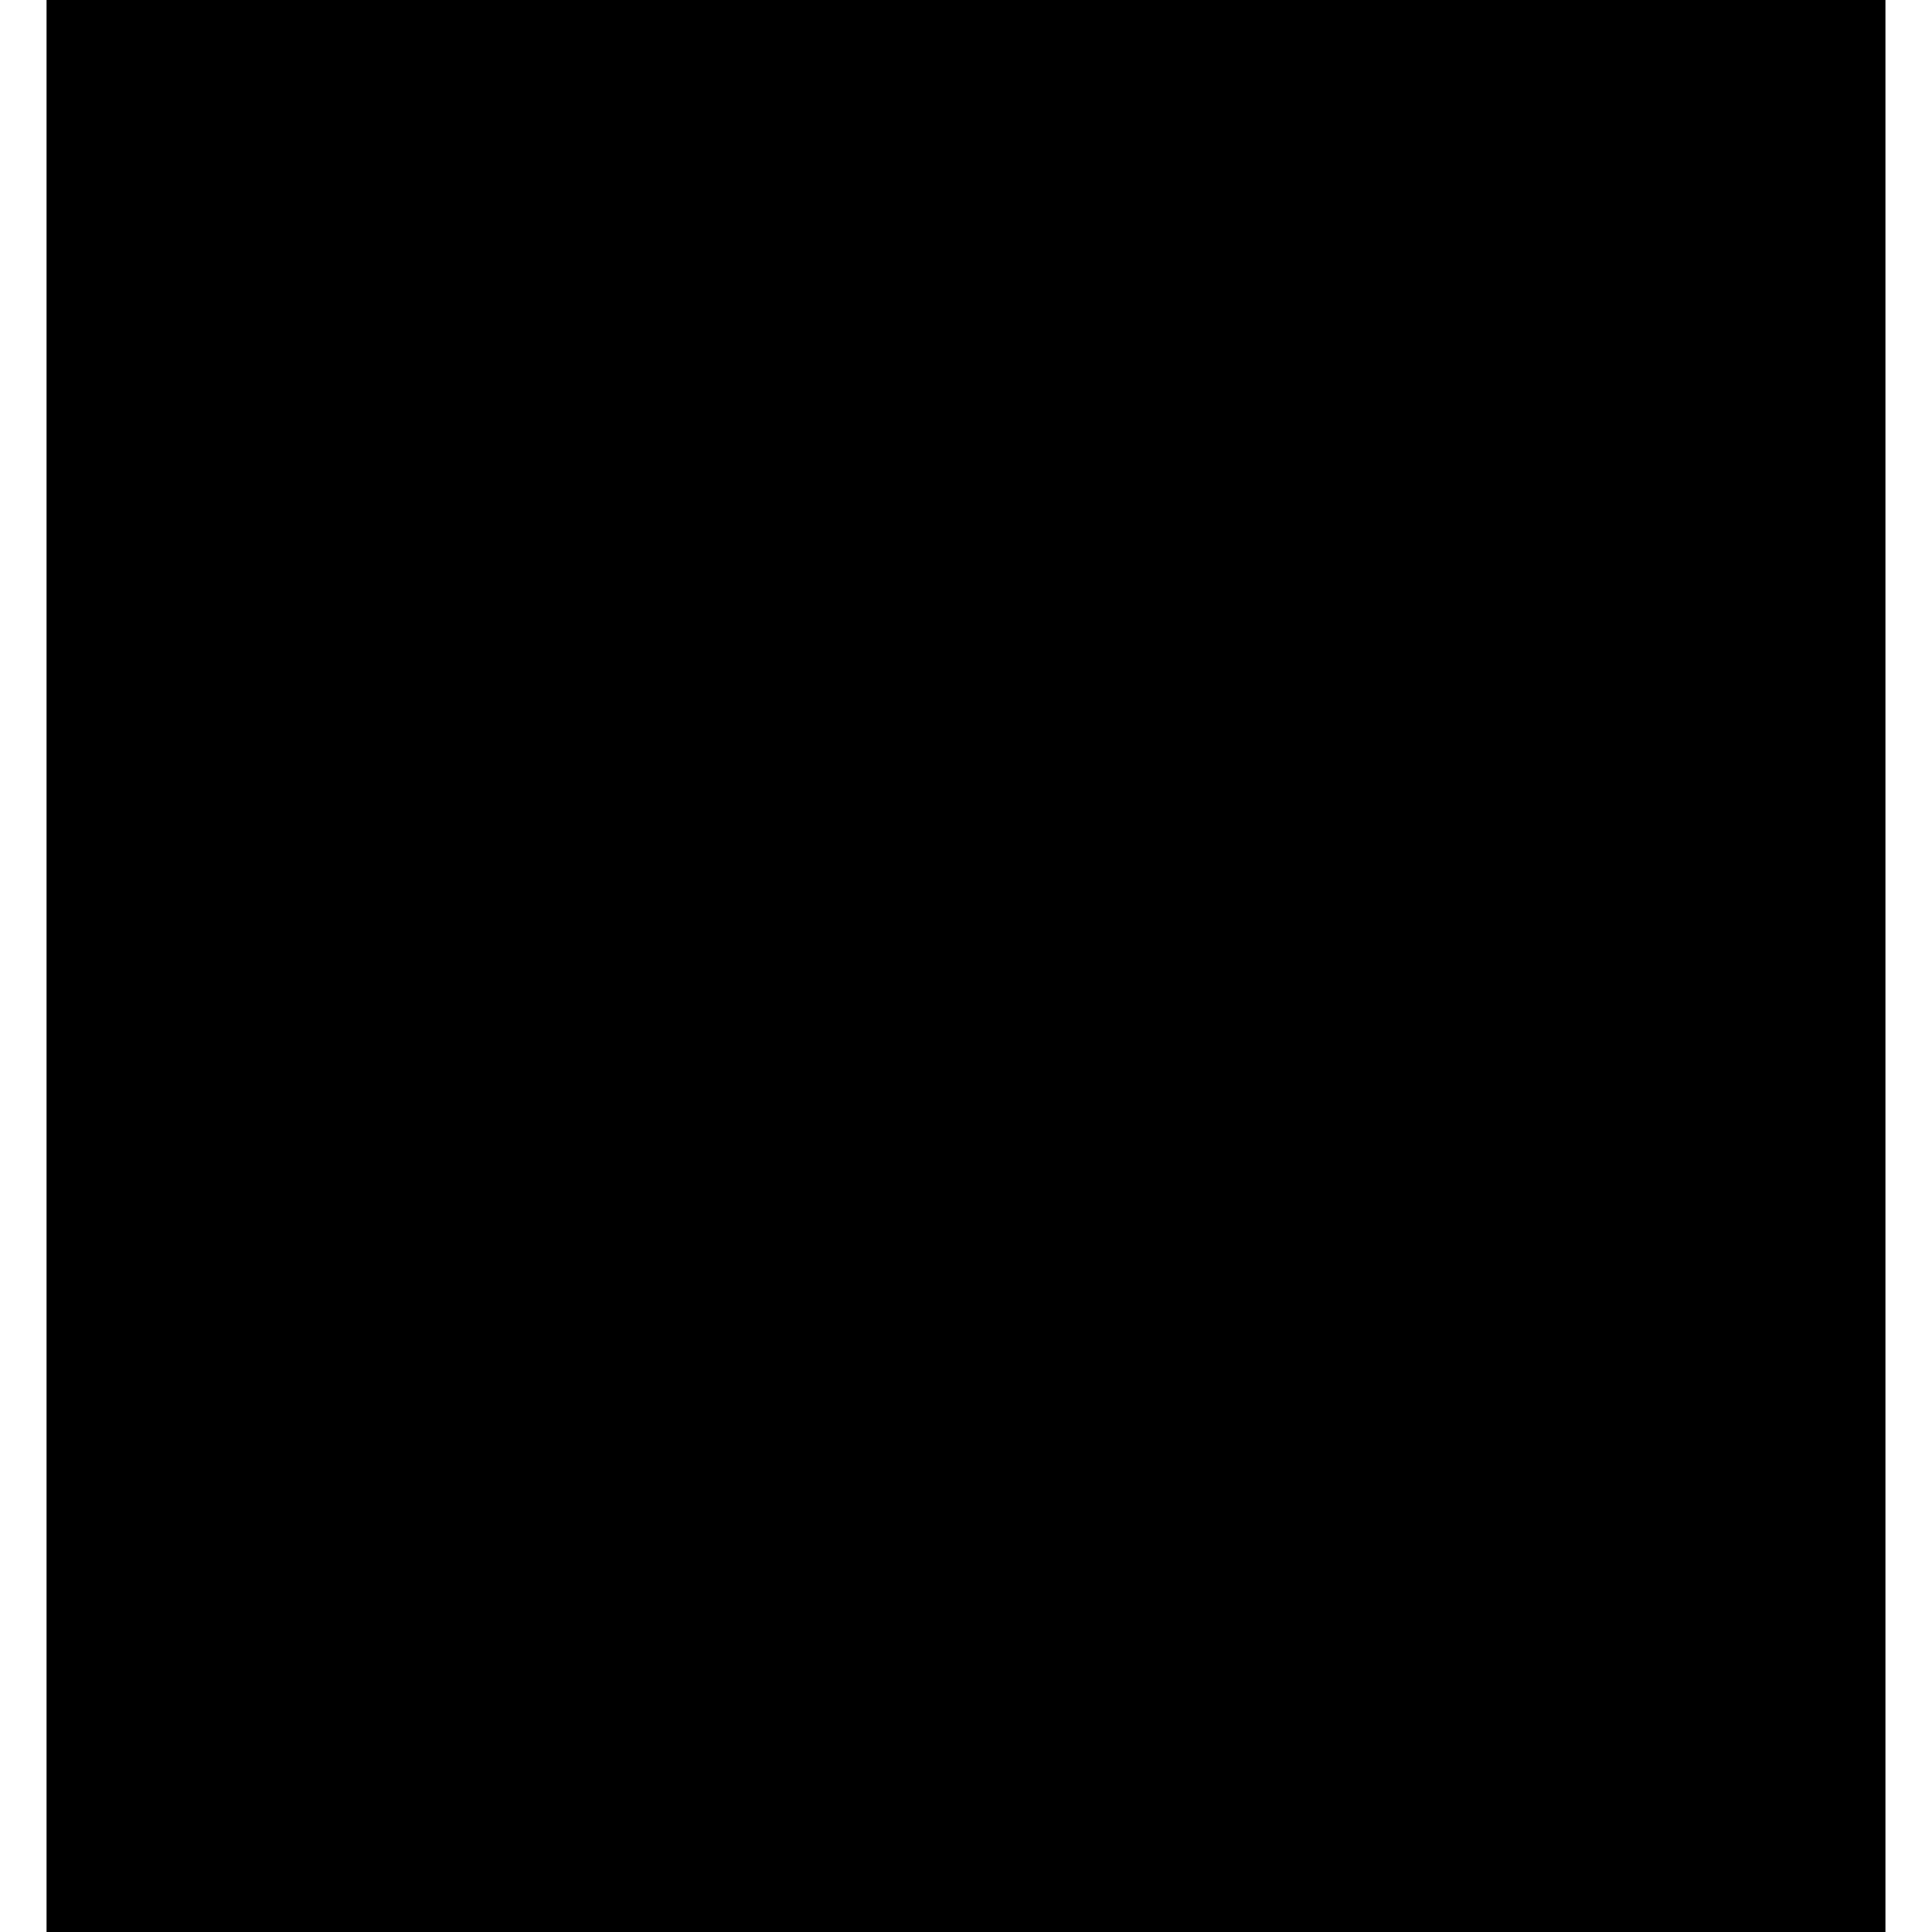
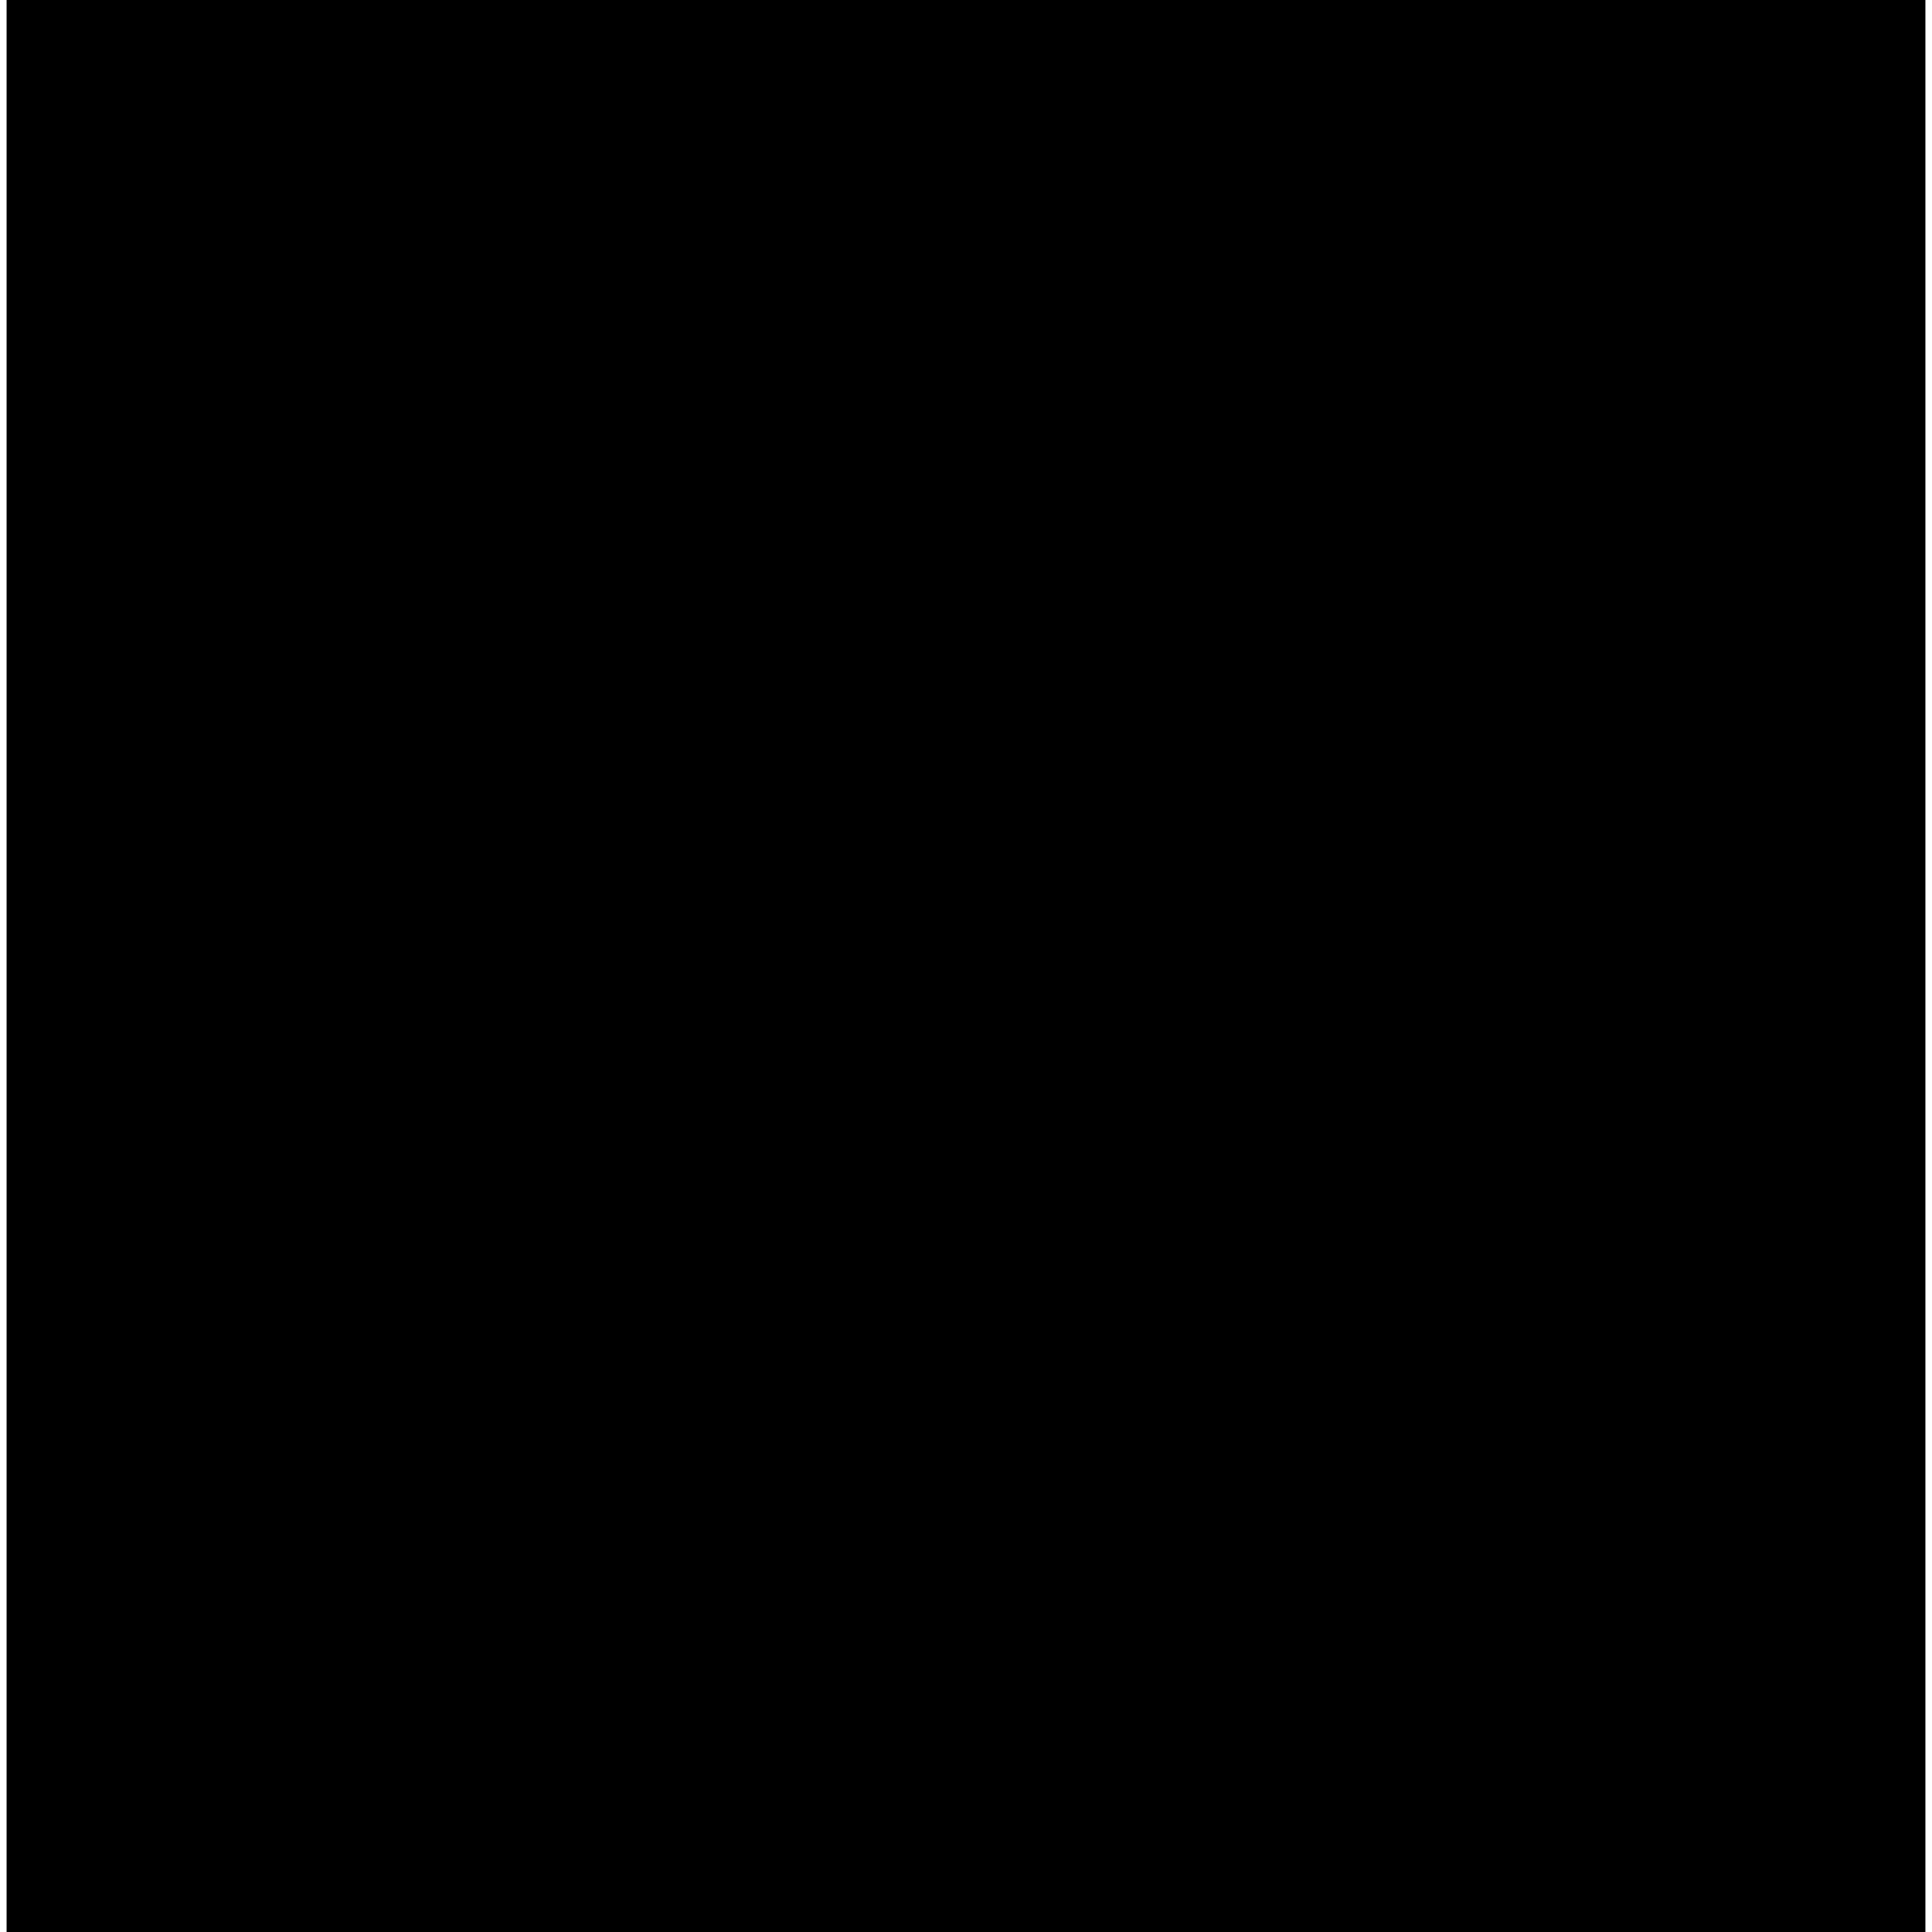
- <svg xmlns="http://www.w3.org/2000/svg" version="1.0" width="249pt" height="249pt" viewBox="0 0 249 249" preserveAspectRatio="xMidYMid meet">
-   <g transform="translate(0,249) scale(0.1,-0.1)" fill="#000000" stroke="none">
-     <path d="M60 1245 l0 -1245 1185 0 1185 0 0 1245 0 1245 -1185 0 -1185 0 0 -1245z" />
+ <svg xmlns="http://www.w3.org/2000/svg" version="1.0" width="293pt" height="293pt" viewBox="0 0 293 293" preserveAspectRatio="xMidYMid meet">
+   <g transform="translate(0,293) scale(0.1,-0.1)" fill="#000000" stroke="none">
+     <path d="M10 1465 l0 -1465 1455 0 1455 0 0 1465 0 1465 -1455 0 -1455 0 0 -1465z" />
  </g>
</svg>
